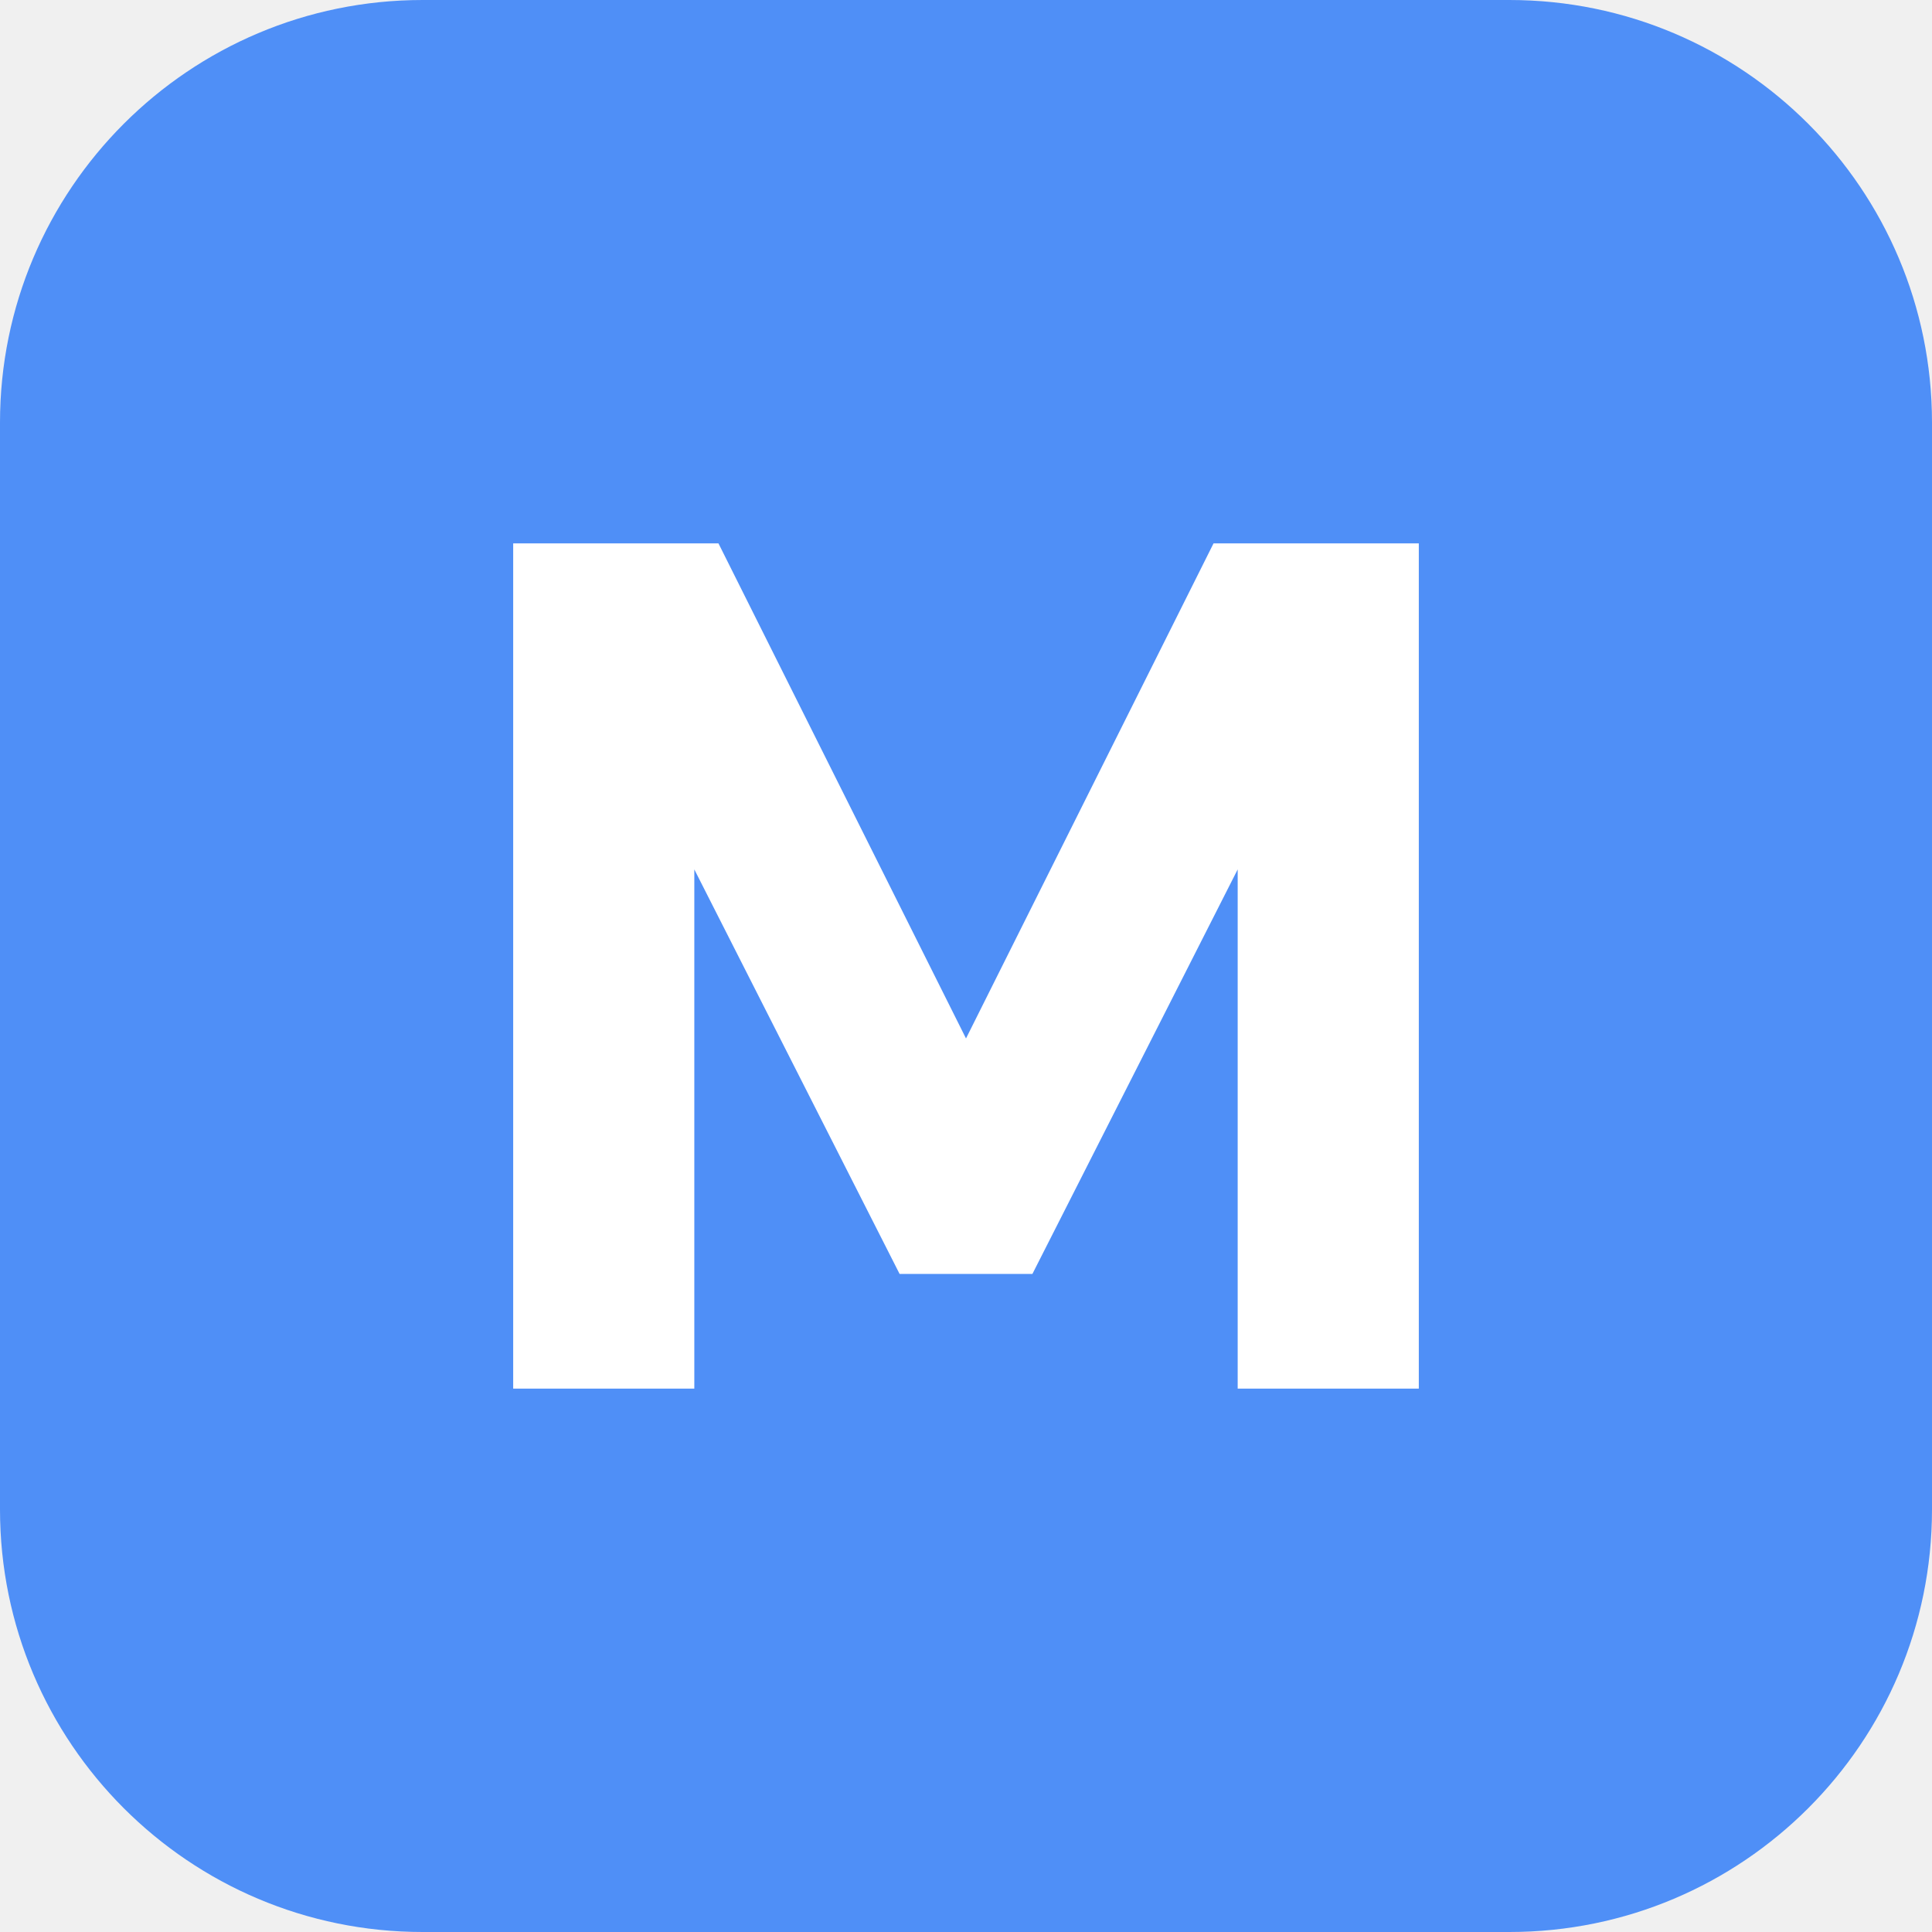
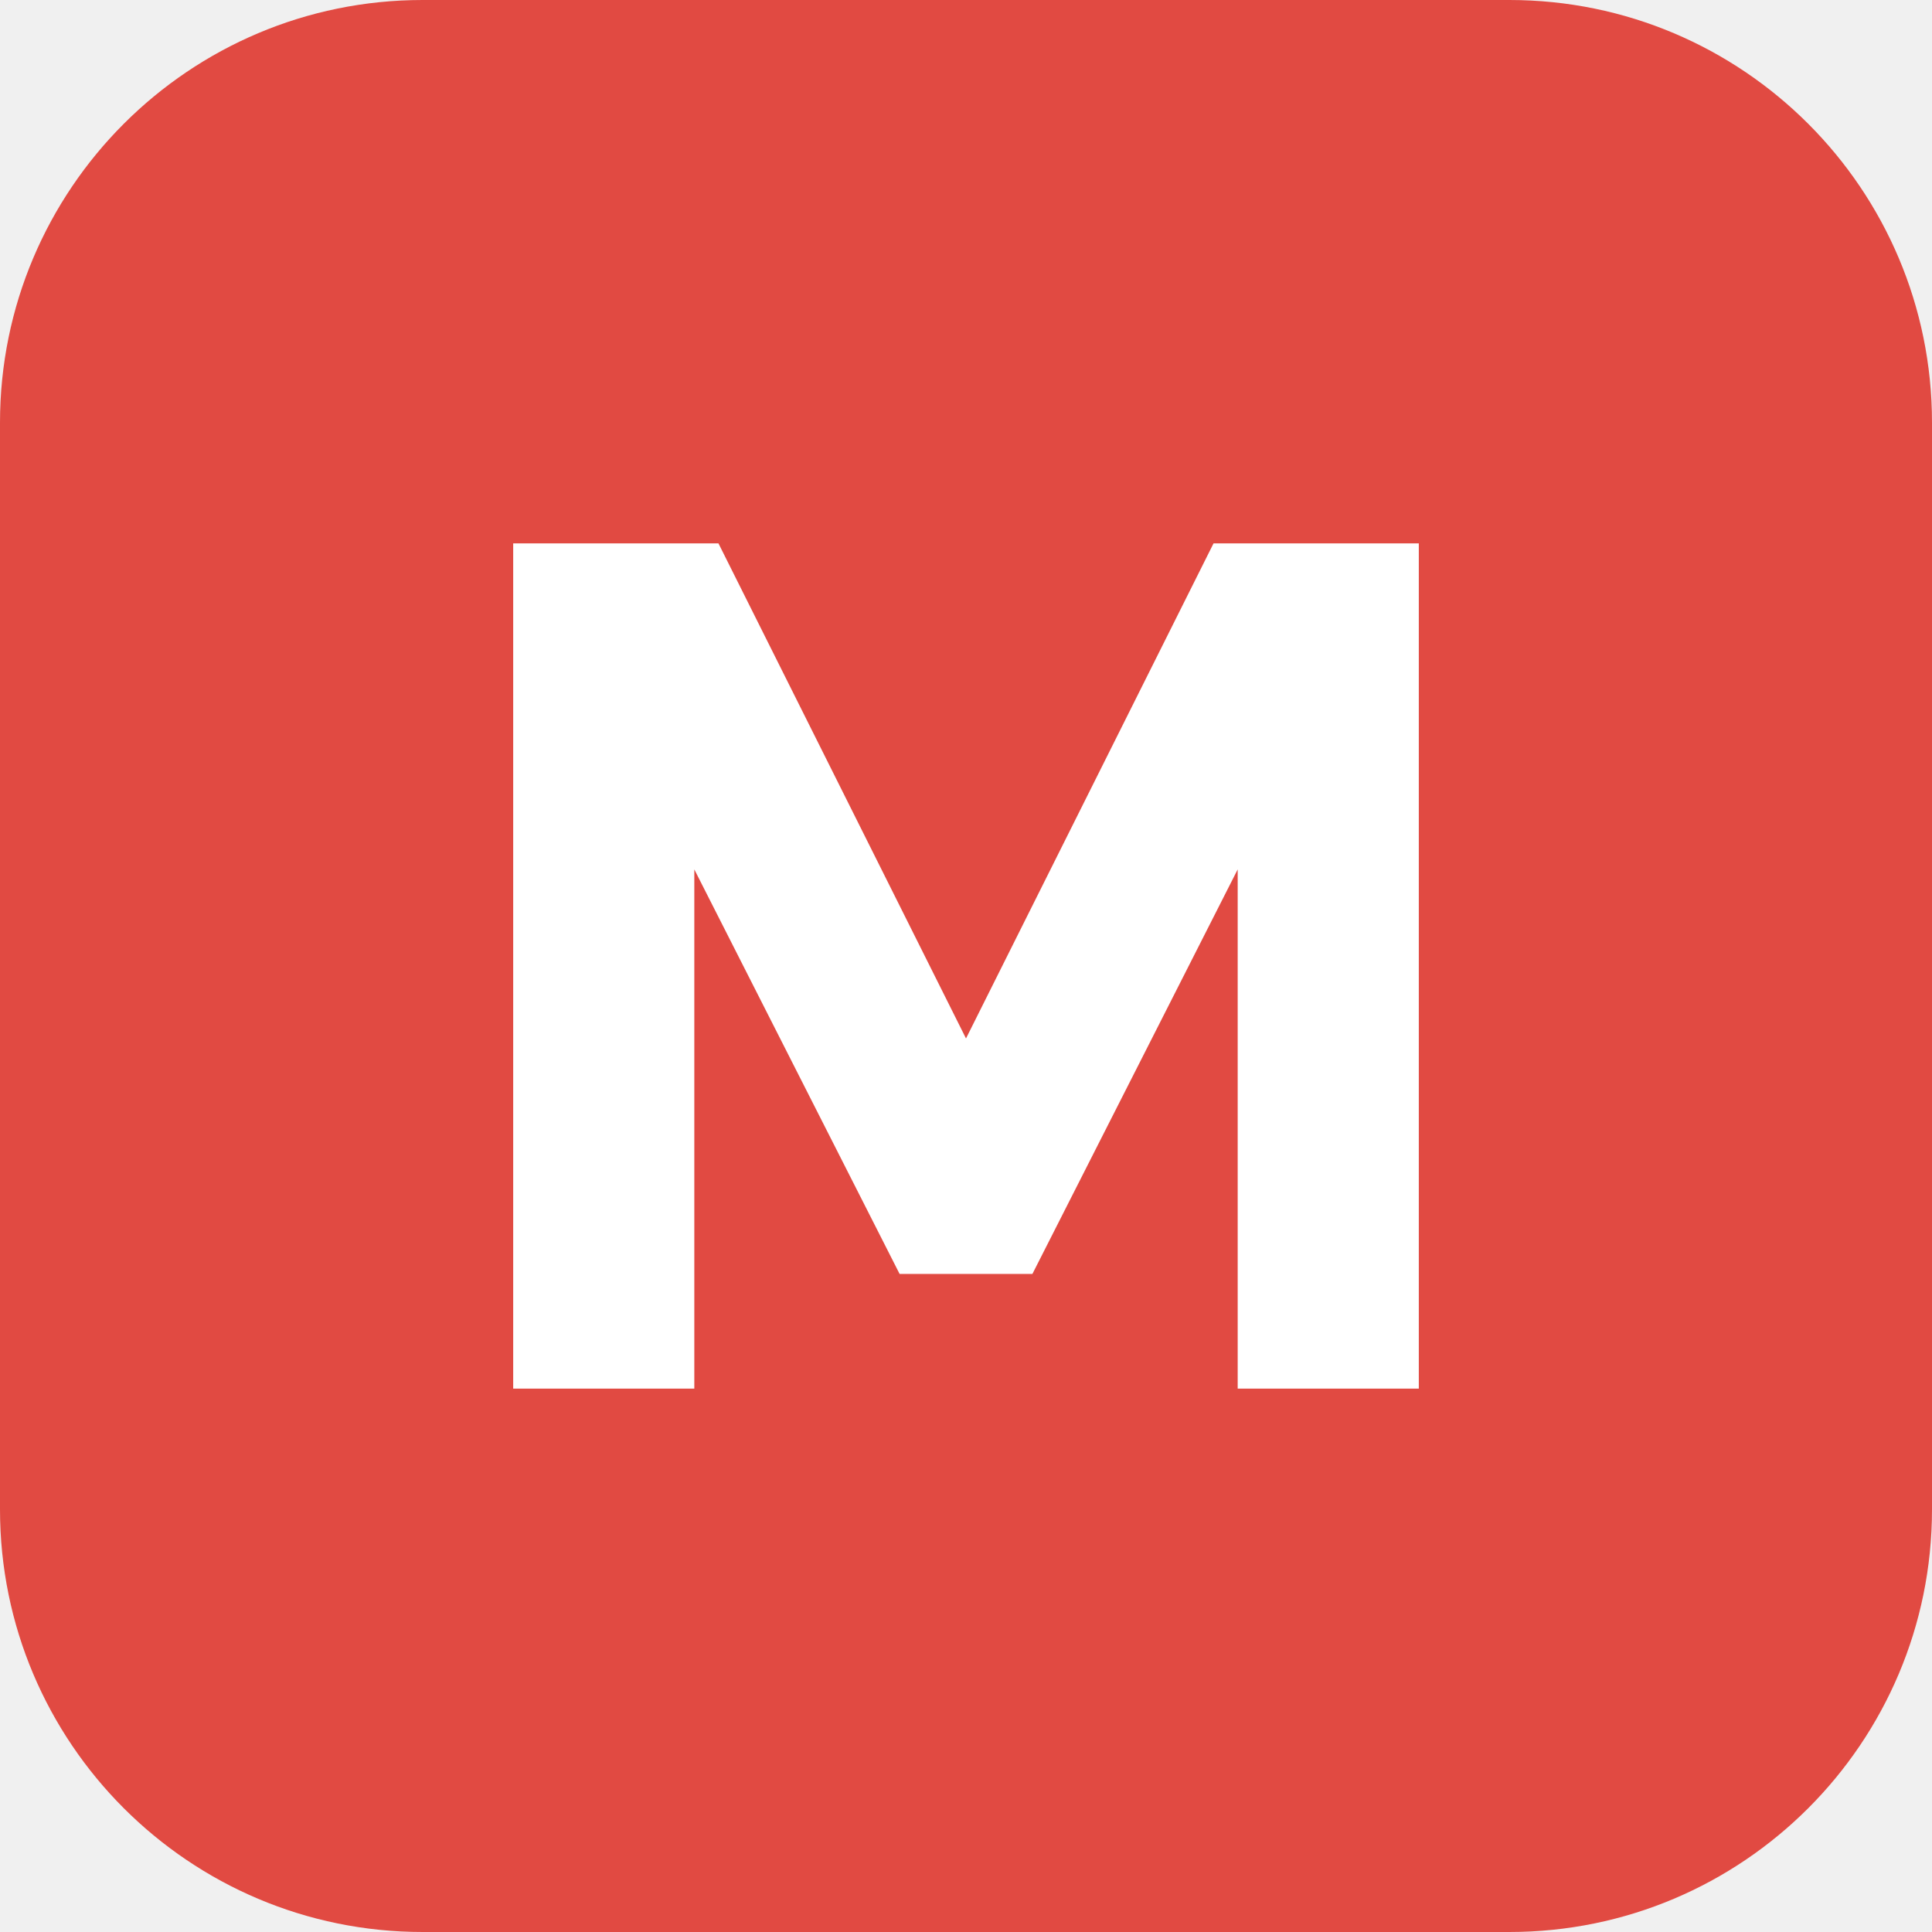
<svg xmlns="http://www.w3.org/2000/svg" viewBox="0 0 32 32">
-   <rect width="32" height="32" rx="7" fill="#4f8ff7" />
+   <rect width="32" height="32" rx="7" fill="#e14a42" />
  <path d="M8.5 23V9h3.4l4.1 8.2L20.1 9h3.4v14h-3v-8.6l-3.4 6.7h-2.2l-3.4-6.7V23z" fill="#ffffff" />
</svg>
